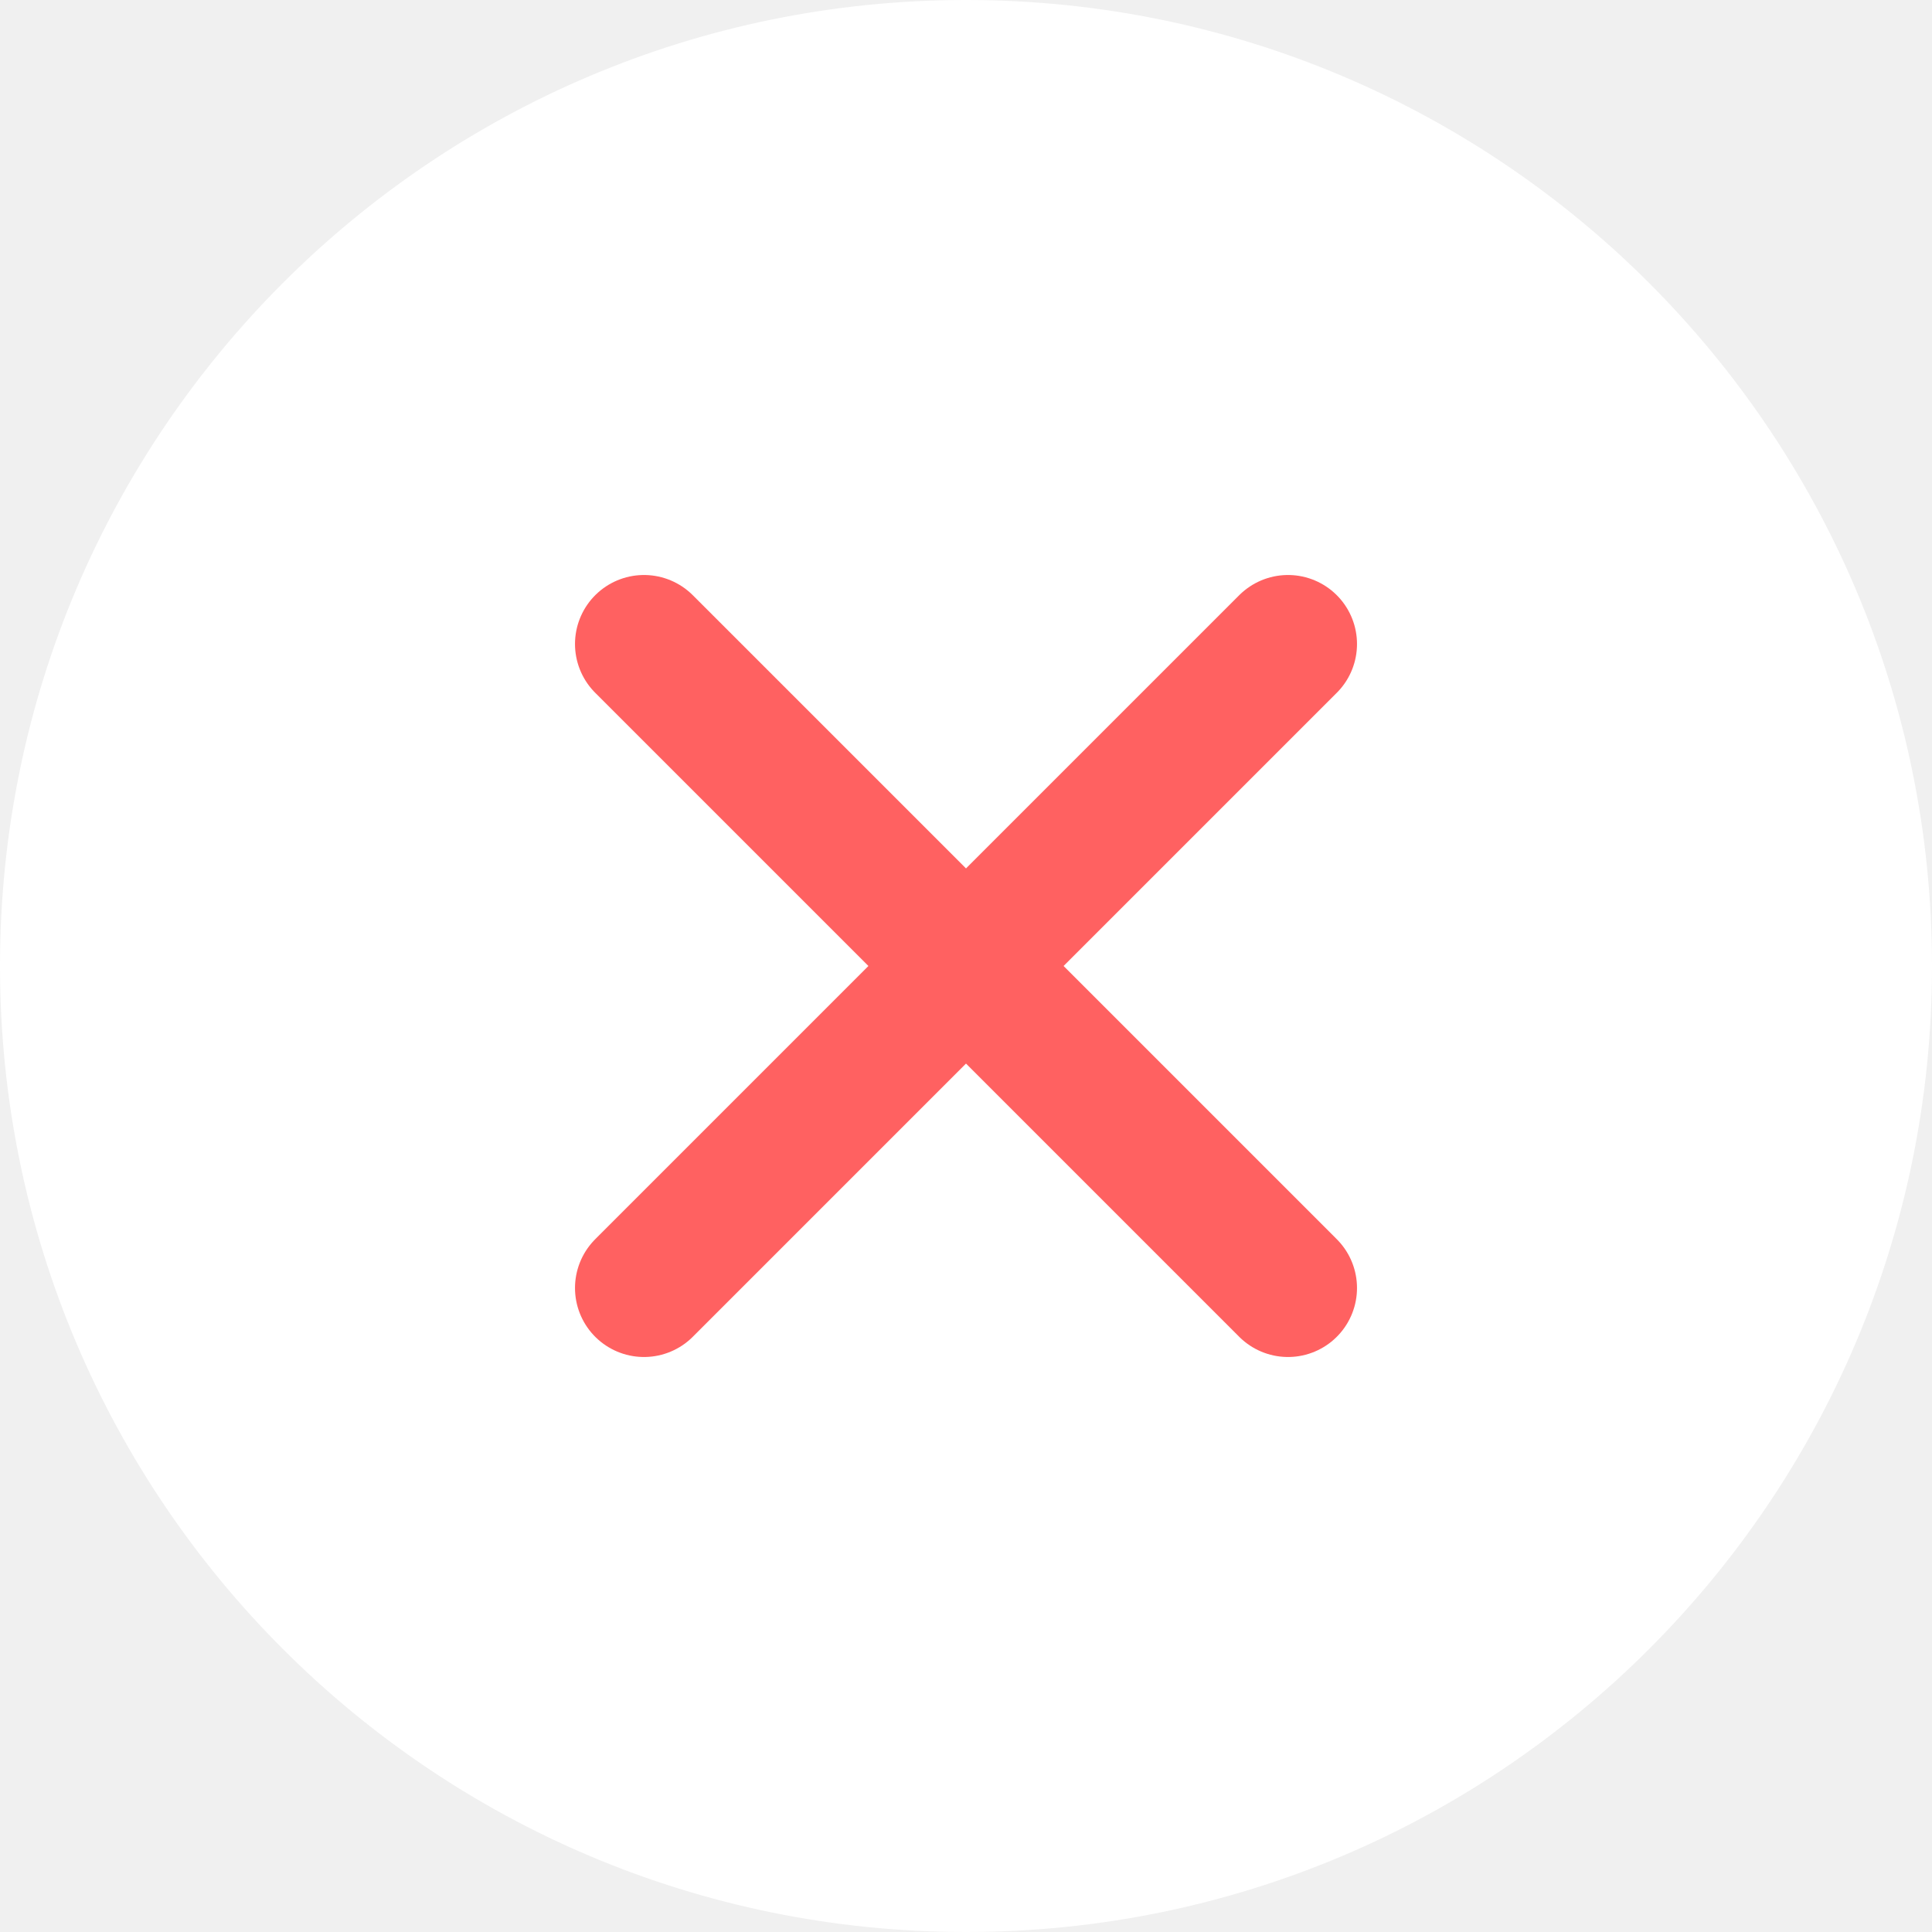
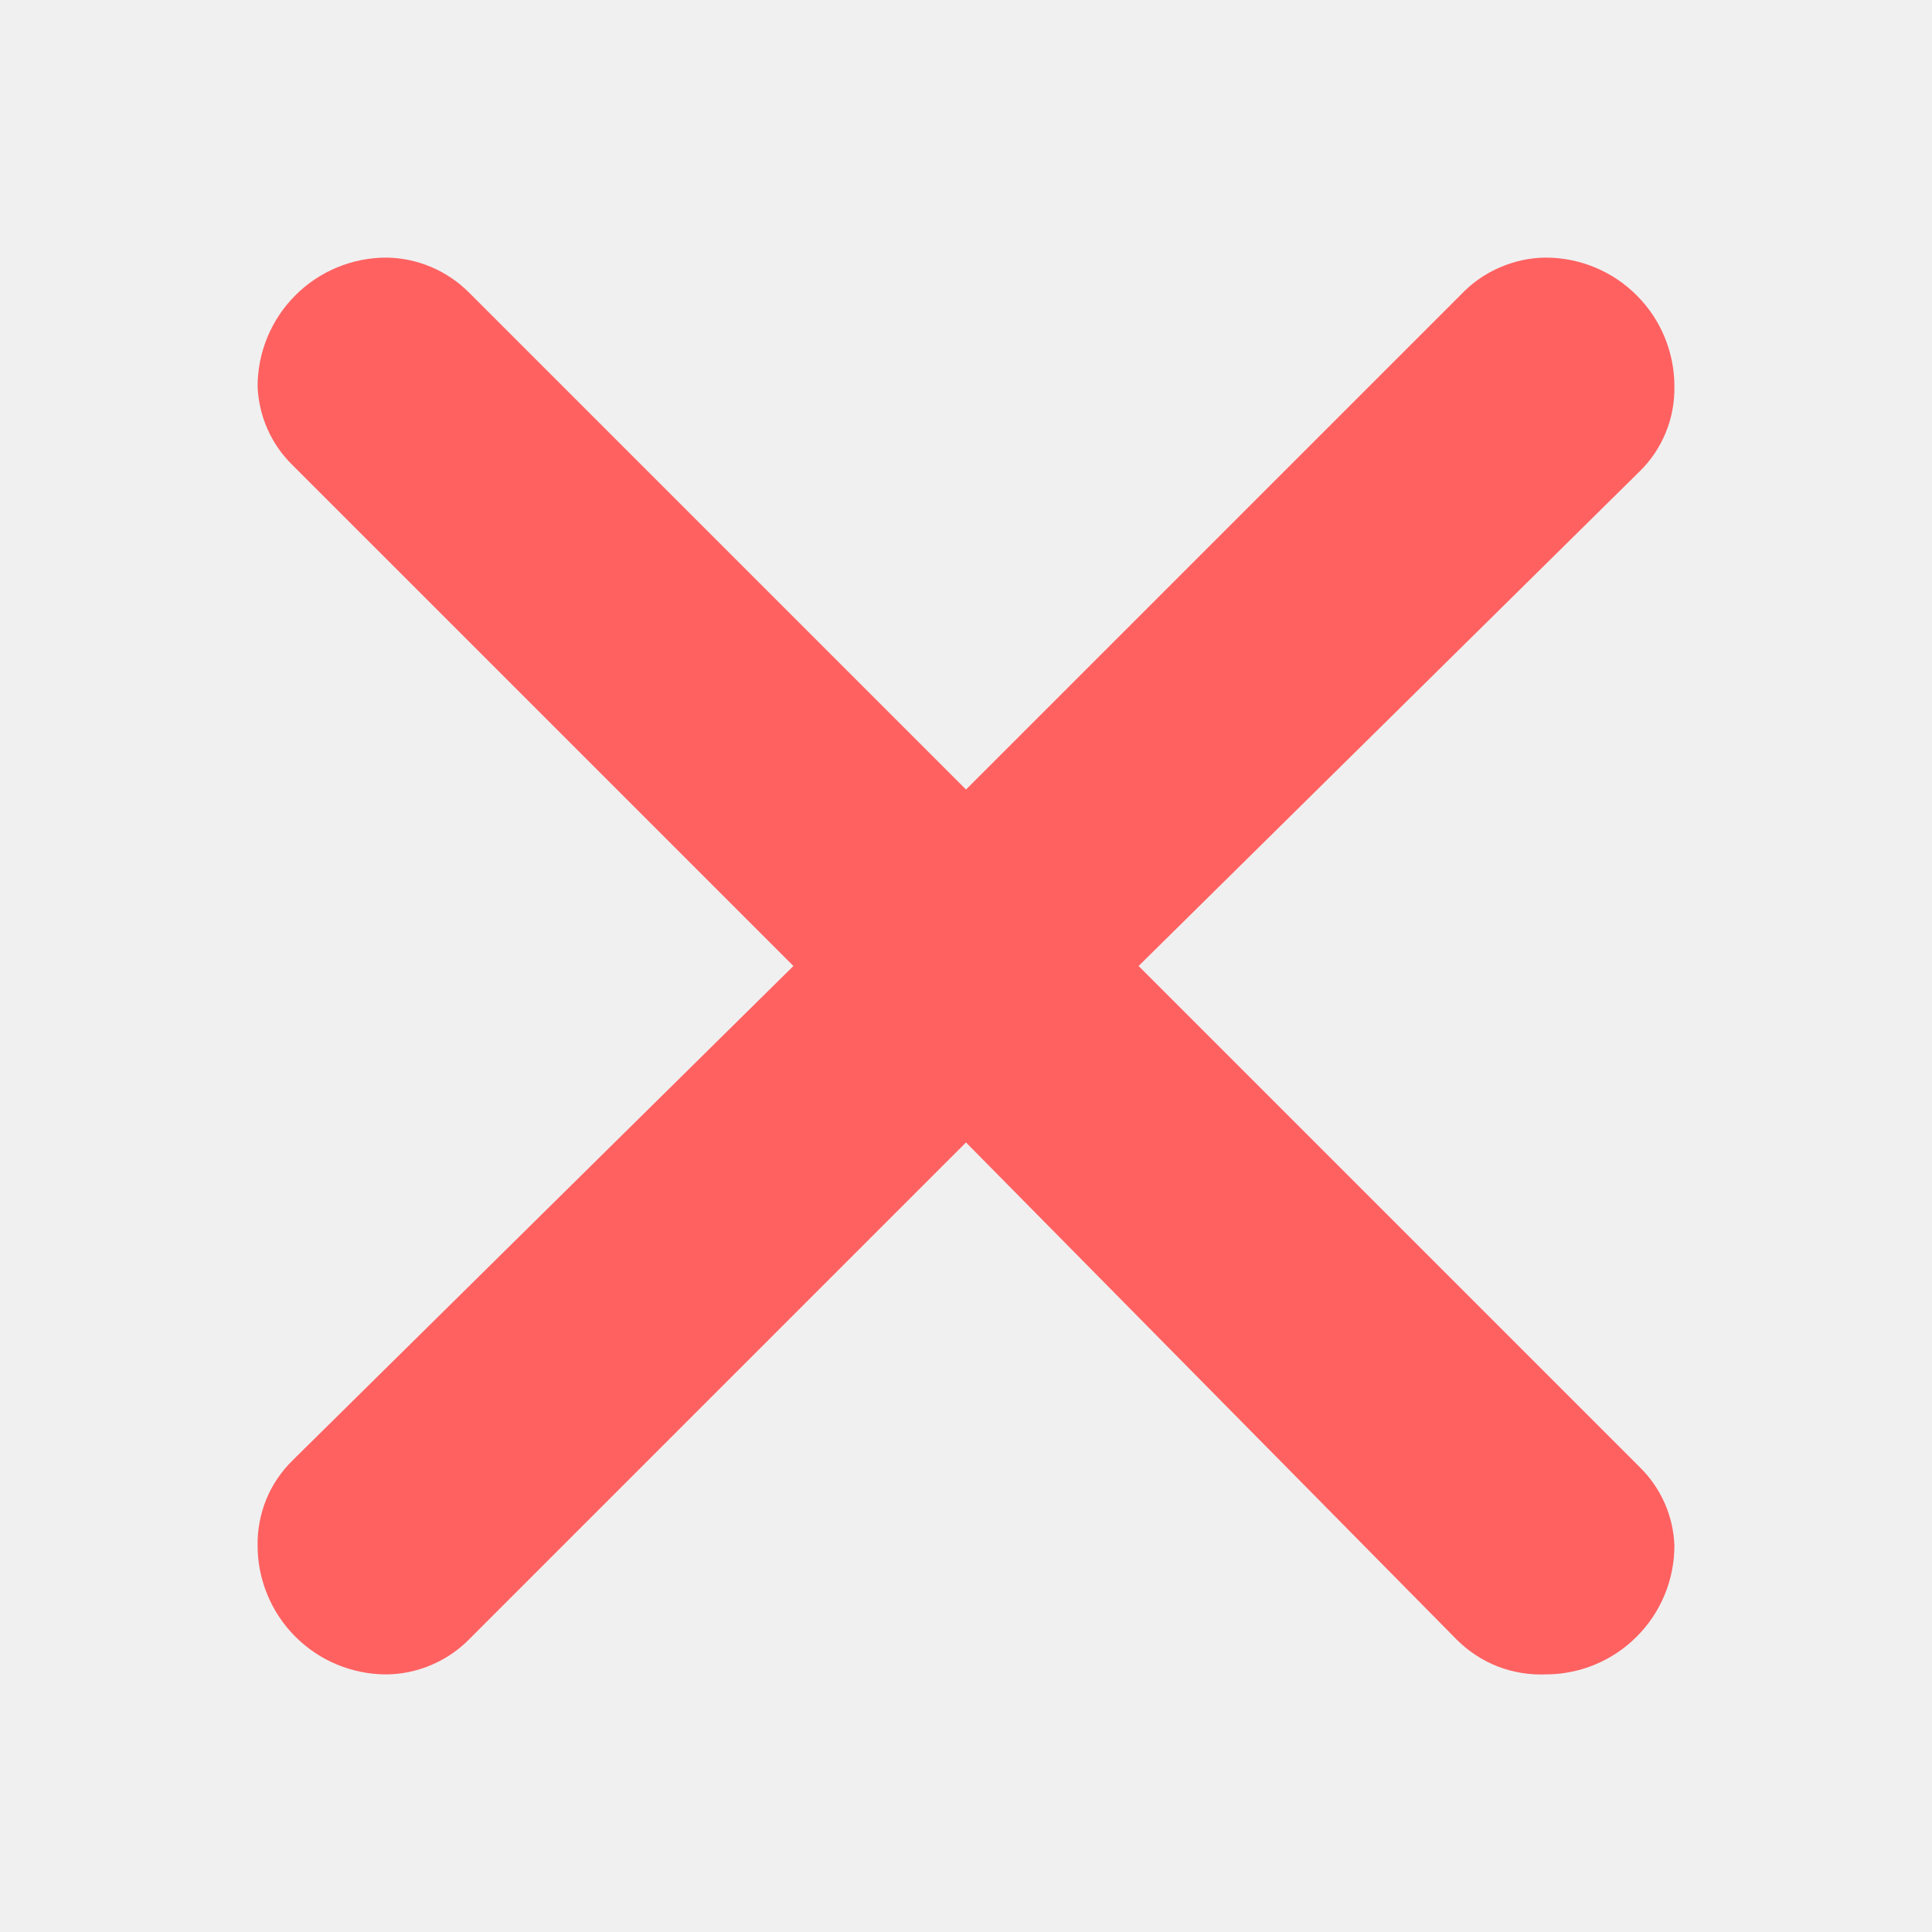
- <svg xmlns="http://www.w3.org/2000/svg" width="21" height="21" viewBox="0 0 21 21" fill="none">
-   <g id="Close_Toast">
-     <circle id="Ellipse 55" cx="10.5" cy="10.5" r="10.5" fill="white" />
-     <path id="Vector" d="M14 7L7 14M7 7L14 14" stroke="#FF6161" stroke-width="1.5" stroke-linecap="round" stroke-linejoin="round" />
+ <svg xmlns="http://www.w3.org/2000/svg" width="15" height="15" viewBox="0 0 15 15" fill="none">
+   <g id="maki:cross">
+     <path id="Vector" d="M3.64 2.27L7.5 6.13L11.34 2.29C11.425 2.2 11.527 2.127 11.641 2.078C11.754 2.028 11.876 2.001 12 2C12.265 2 12.52 2.105 12.707 2.293C12.895 2.48 13 2.735 13 3C13.002 3.123 12.98 3.244 12.933 3.358C12.887 3.471 12.818 3.574 12.73 3.66L8.84 7.5L12.73 11.39C12.895 11.551 12.992 11.77 13 12C13 12.265 12.895 12.52 12.707 12.707C12.52 12.895 12.265 13 12 13C11.873 13.005 11.746 12.984 11.627 12.938C11.508 12.891 11.4 12.82 11.31 12.73L7.5 8.87L3.65 12.72C3.566 12.807 3.465 12.877 3.353 12.925C3.242 12.973 3.122 12.999 3 13C2.735 13 2.481 12.895 2.293 12.707C2.106 12.52 2 12.265 2 12C1.998 11.877 2.021 11.756 2.067 11.642C2.113 11.529 2.183 11.426 2.27 11.34L6.16 7.5L2.27 3.61C2.105 3.449 2.009 3.23 2 3C2 2.735 2.106 2.48 2.293 2.293C2.481 2.105 2.735 2 3 2C3.24 2.003 3.47 2.1 3.64 2.27Z" fill="#FF6161" />
  </g>
</svg>
